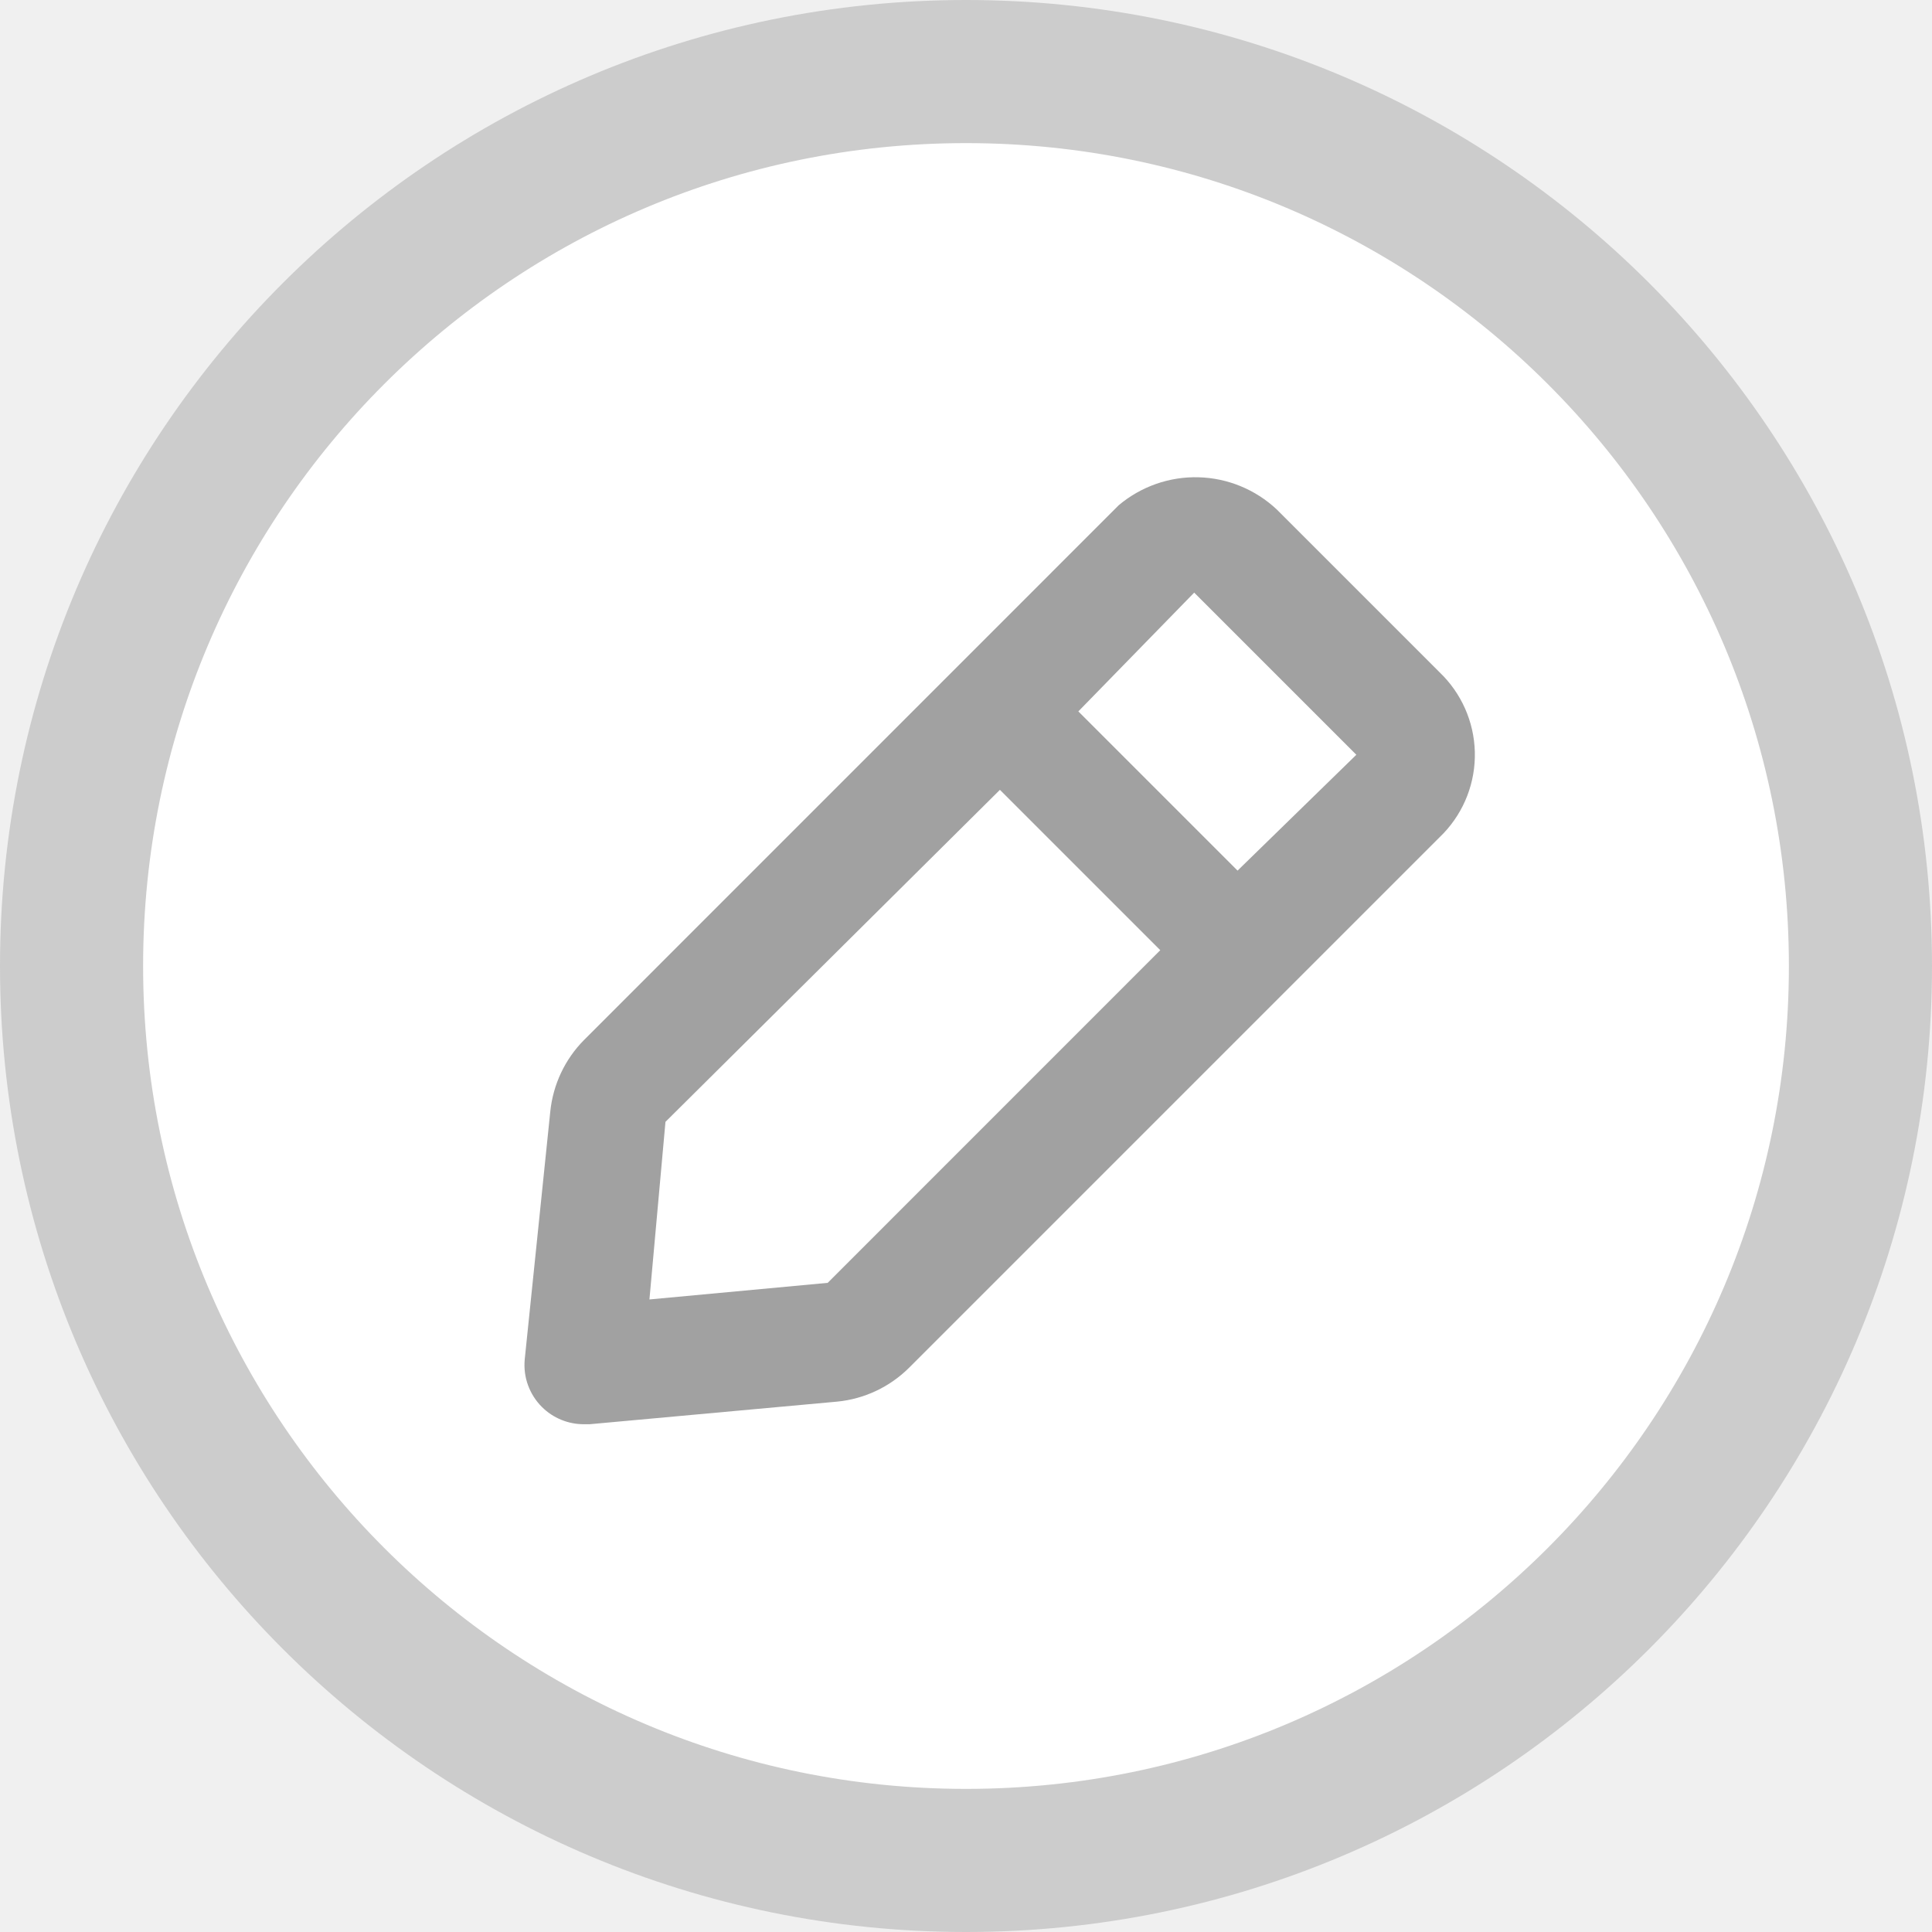
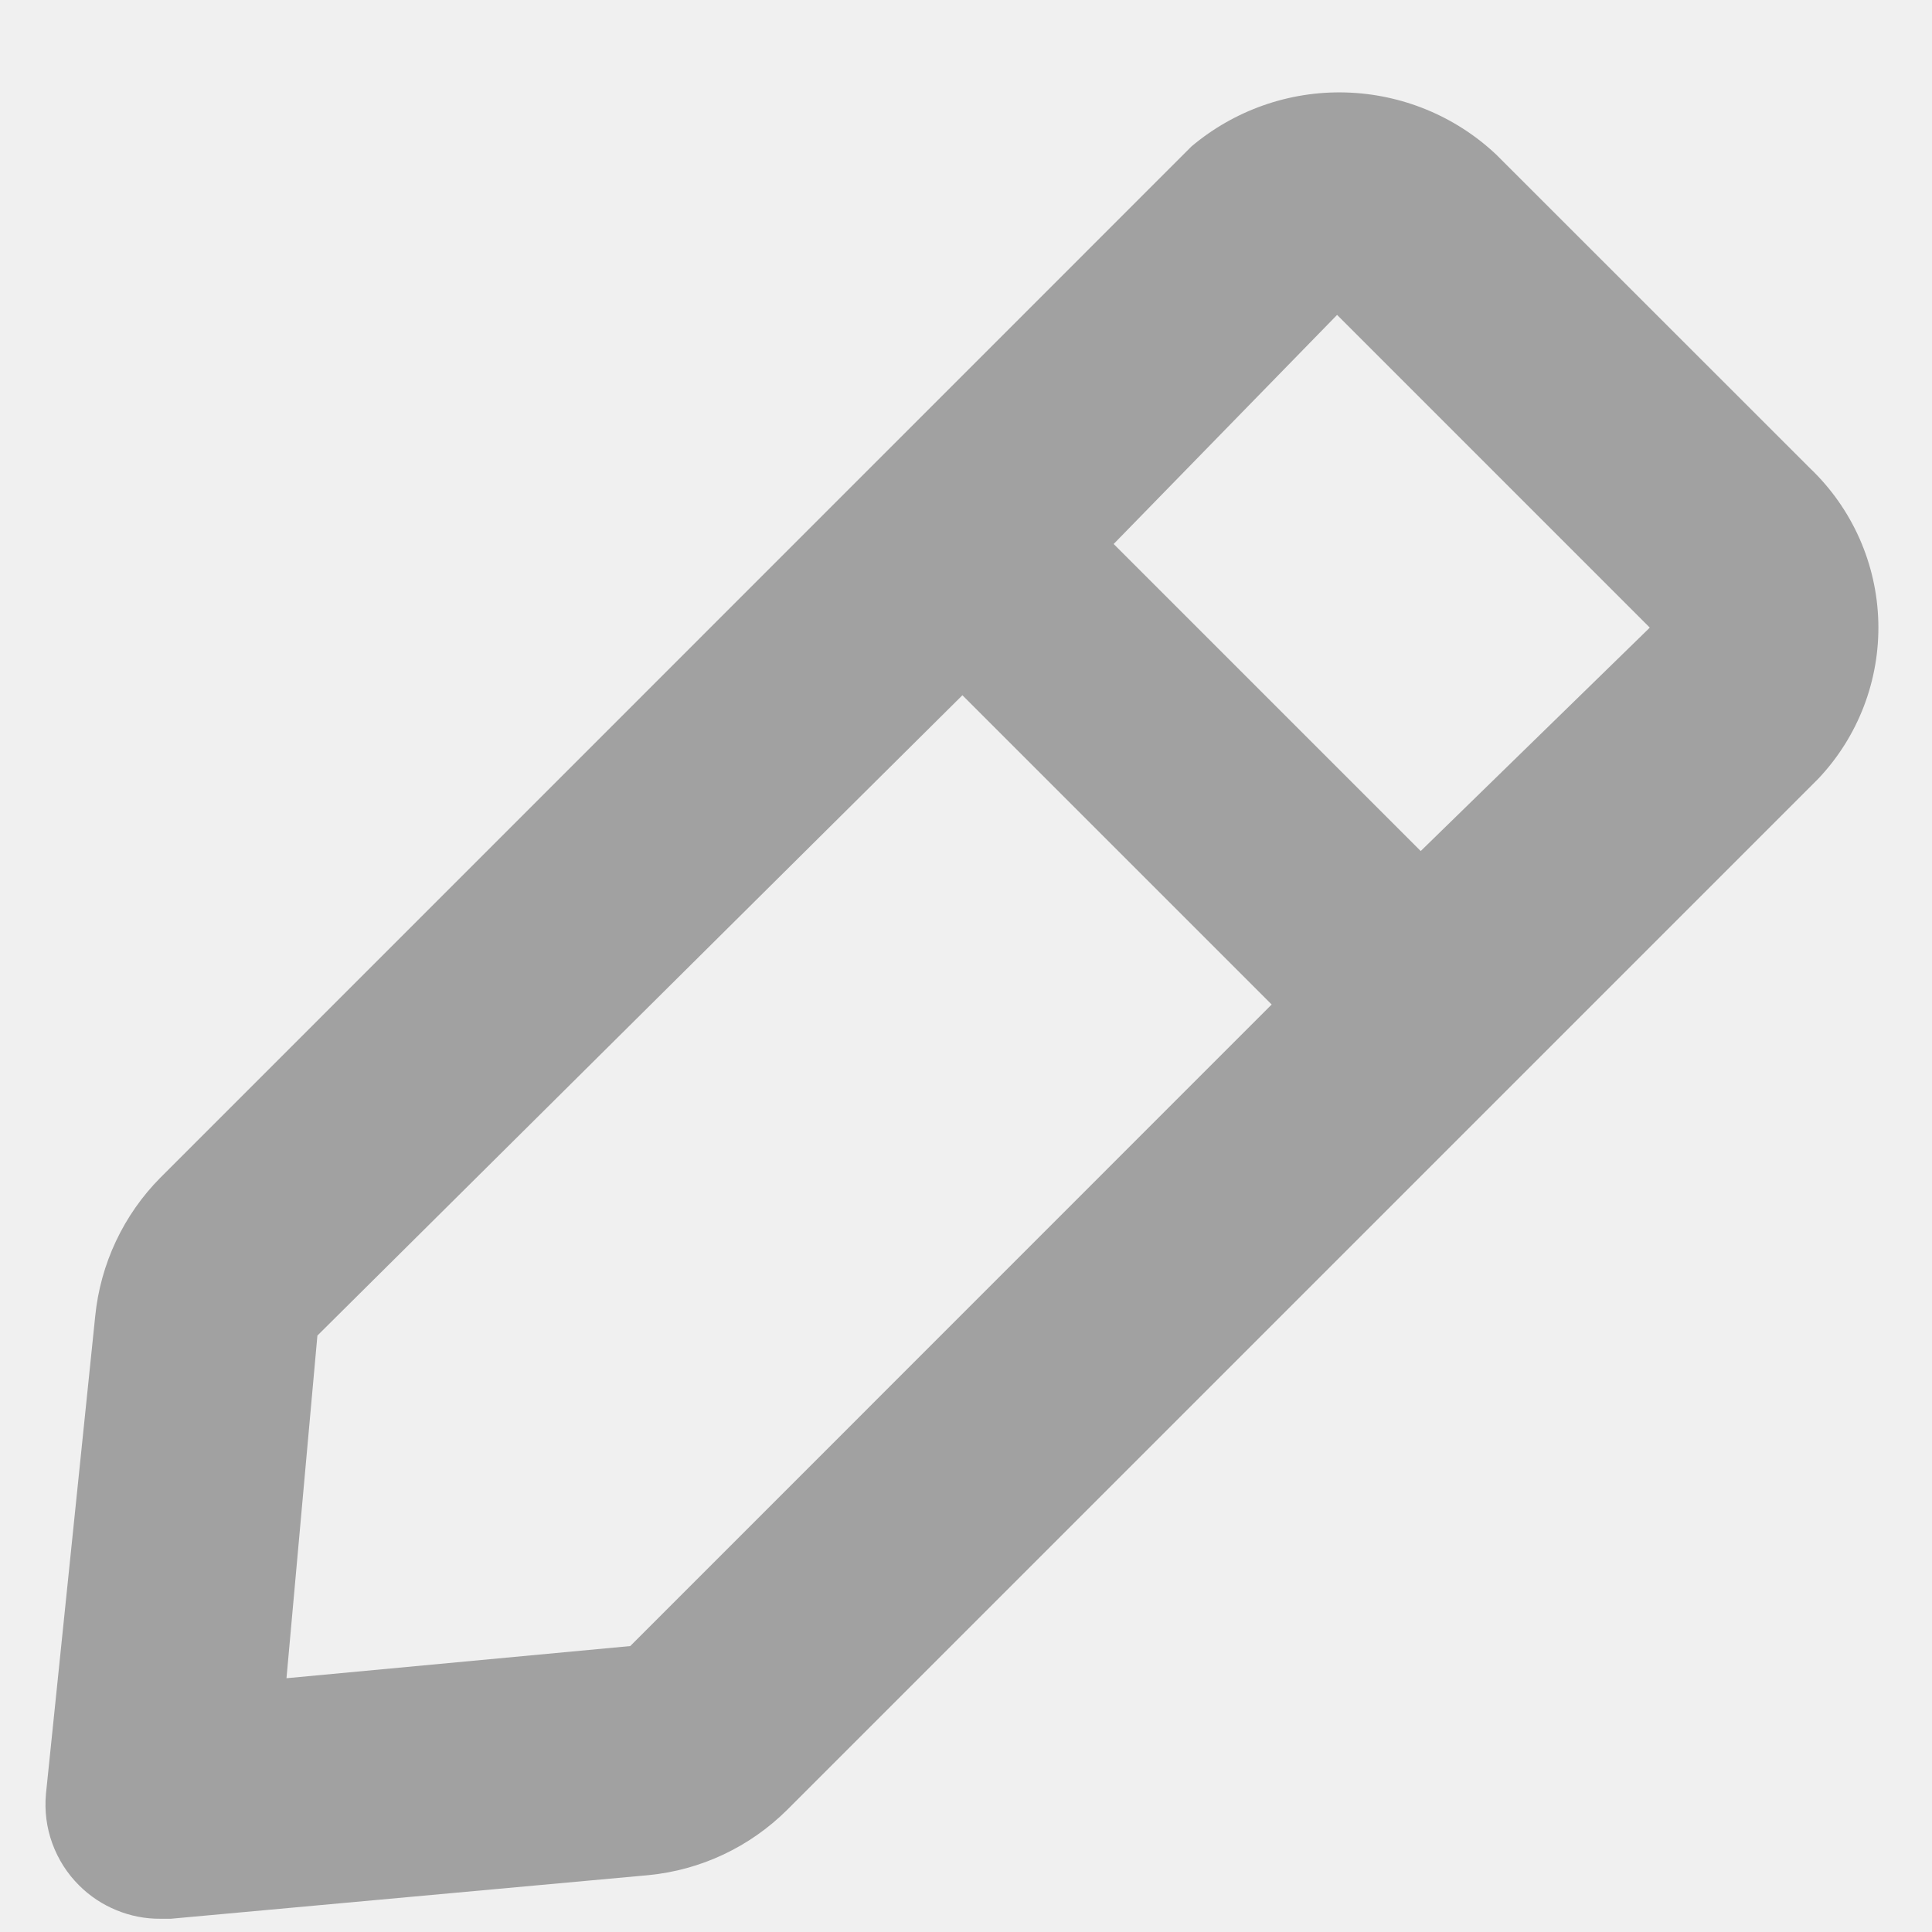
- <svg xmlns="http://www.w3.org/2000/svg" width="27" height="27" viewBox="0 0 27 27" fill="none">
-   <circle cx="13.5" cy="13.5" r="12.5" fill="white" stroke="#CCCCCC" stroke-width="2" />
-   <path d="M8.163 19.904H8.238L11.699 19.588C12.079 19.551 12.433 19.384 12.704 19.115L20.175 11.644C20.465 11.338 20.622 10.929 20.611 10.507C20.6 10.085 20.422 9.685 20.117 9.394L17.843 7.12C17.546 6.841 17.157 6.681 16.75 6.67C16.342 6.659 15.945 6.799 15.634 7.061L8.163 14.533C7.895 14.803 7.728 15.158 7.69 15.537L7.333 18.999C7.322 19.121 7.337 19.243 7.379 19.358C7.421 19.473 7.487 19.577 7.574 19.663C7.651 19.74 7.743 19.801 7.844 19.842C7.945 19.884 8.054 19.904 8.163 19.904ZM16.689 8.282L18.955 10.548L17.295 12.167L15.07 9.942L16.689 8.282ZM9.3 15.678L13.974 11.038L16.215 13.279L11.567 17.928L9.076 18.16L9.3 15.678Z" fill="#A1A1A1" />
+ <svg xmlns="http://www.w3.org/2000/svg" width="14" height="14" viewBox="0 0 14 14" fill="none">
+   <path d="M1.163 13.904H1.238L4.699 13.588C5.079 13.551 5.433 13.384 5.704 13.115L13.175 5.644C13.465 5.338 13.622 4.929 13.611 4.507C13.6 4.085 13.422 3.685 13.117 3.394L10.842 1.12C10.546 0.841 10.157 0.681 9.749 0.67C9.342 0.659 8.945 0.799 8.634 1.061L1.163 8.533C0.895 8.803 0.728 9.158 0.69 9.537L0.333 12.999C0.322 13.121 0.337 13.243 0.379 13.358C0.421 13.473 0.487 13.577 0.574 13.663C0.651 13.74 0.743 13.801 0.844 13.842C0.945 13.884 1.054 13.905 1.163 13.904ZM9.689 2.282L11.955 4.548L10.295 6.167L8.07 3.942L9.689 2.282ZM2.3 9.678L6.974 5.038L9.215 7.279L4.567 11.928L2.076 12.161L2.3 9.678Z" fill="#A1A1A1" />
</svg>
